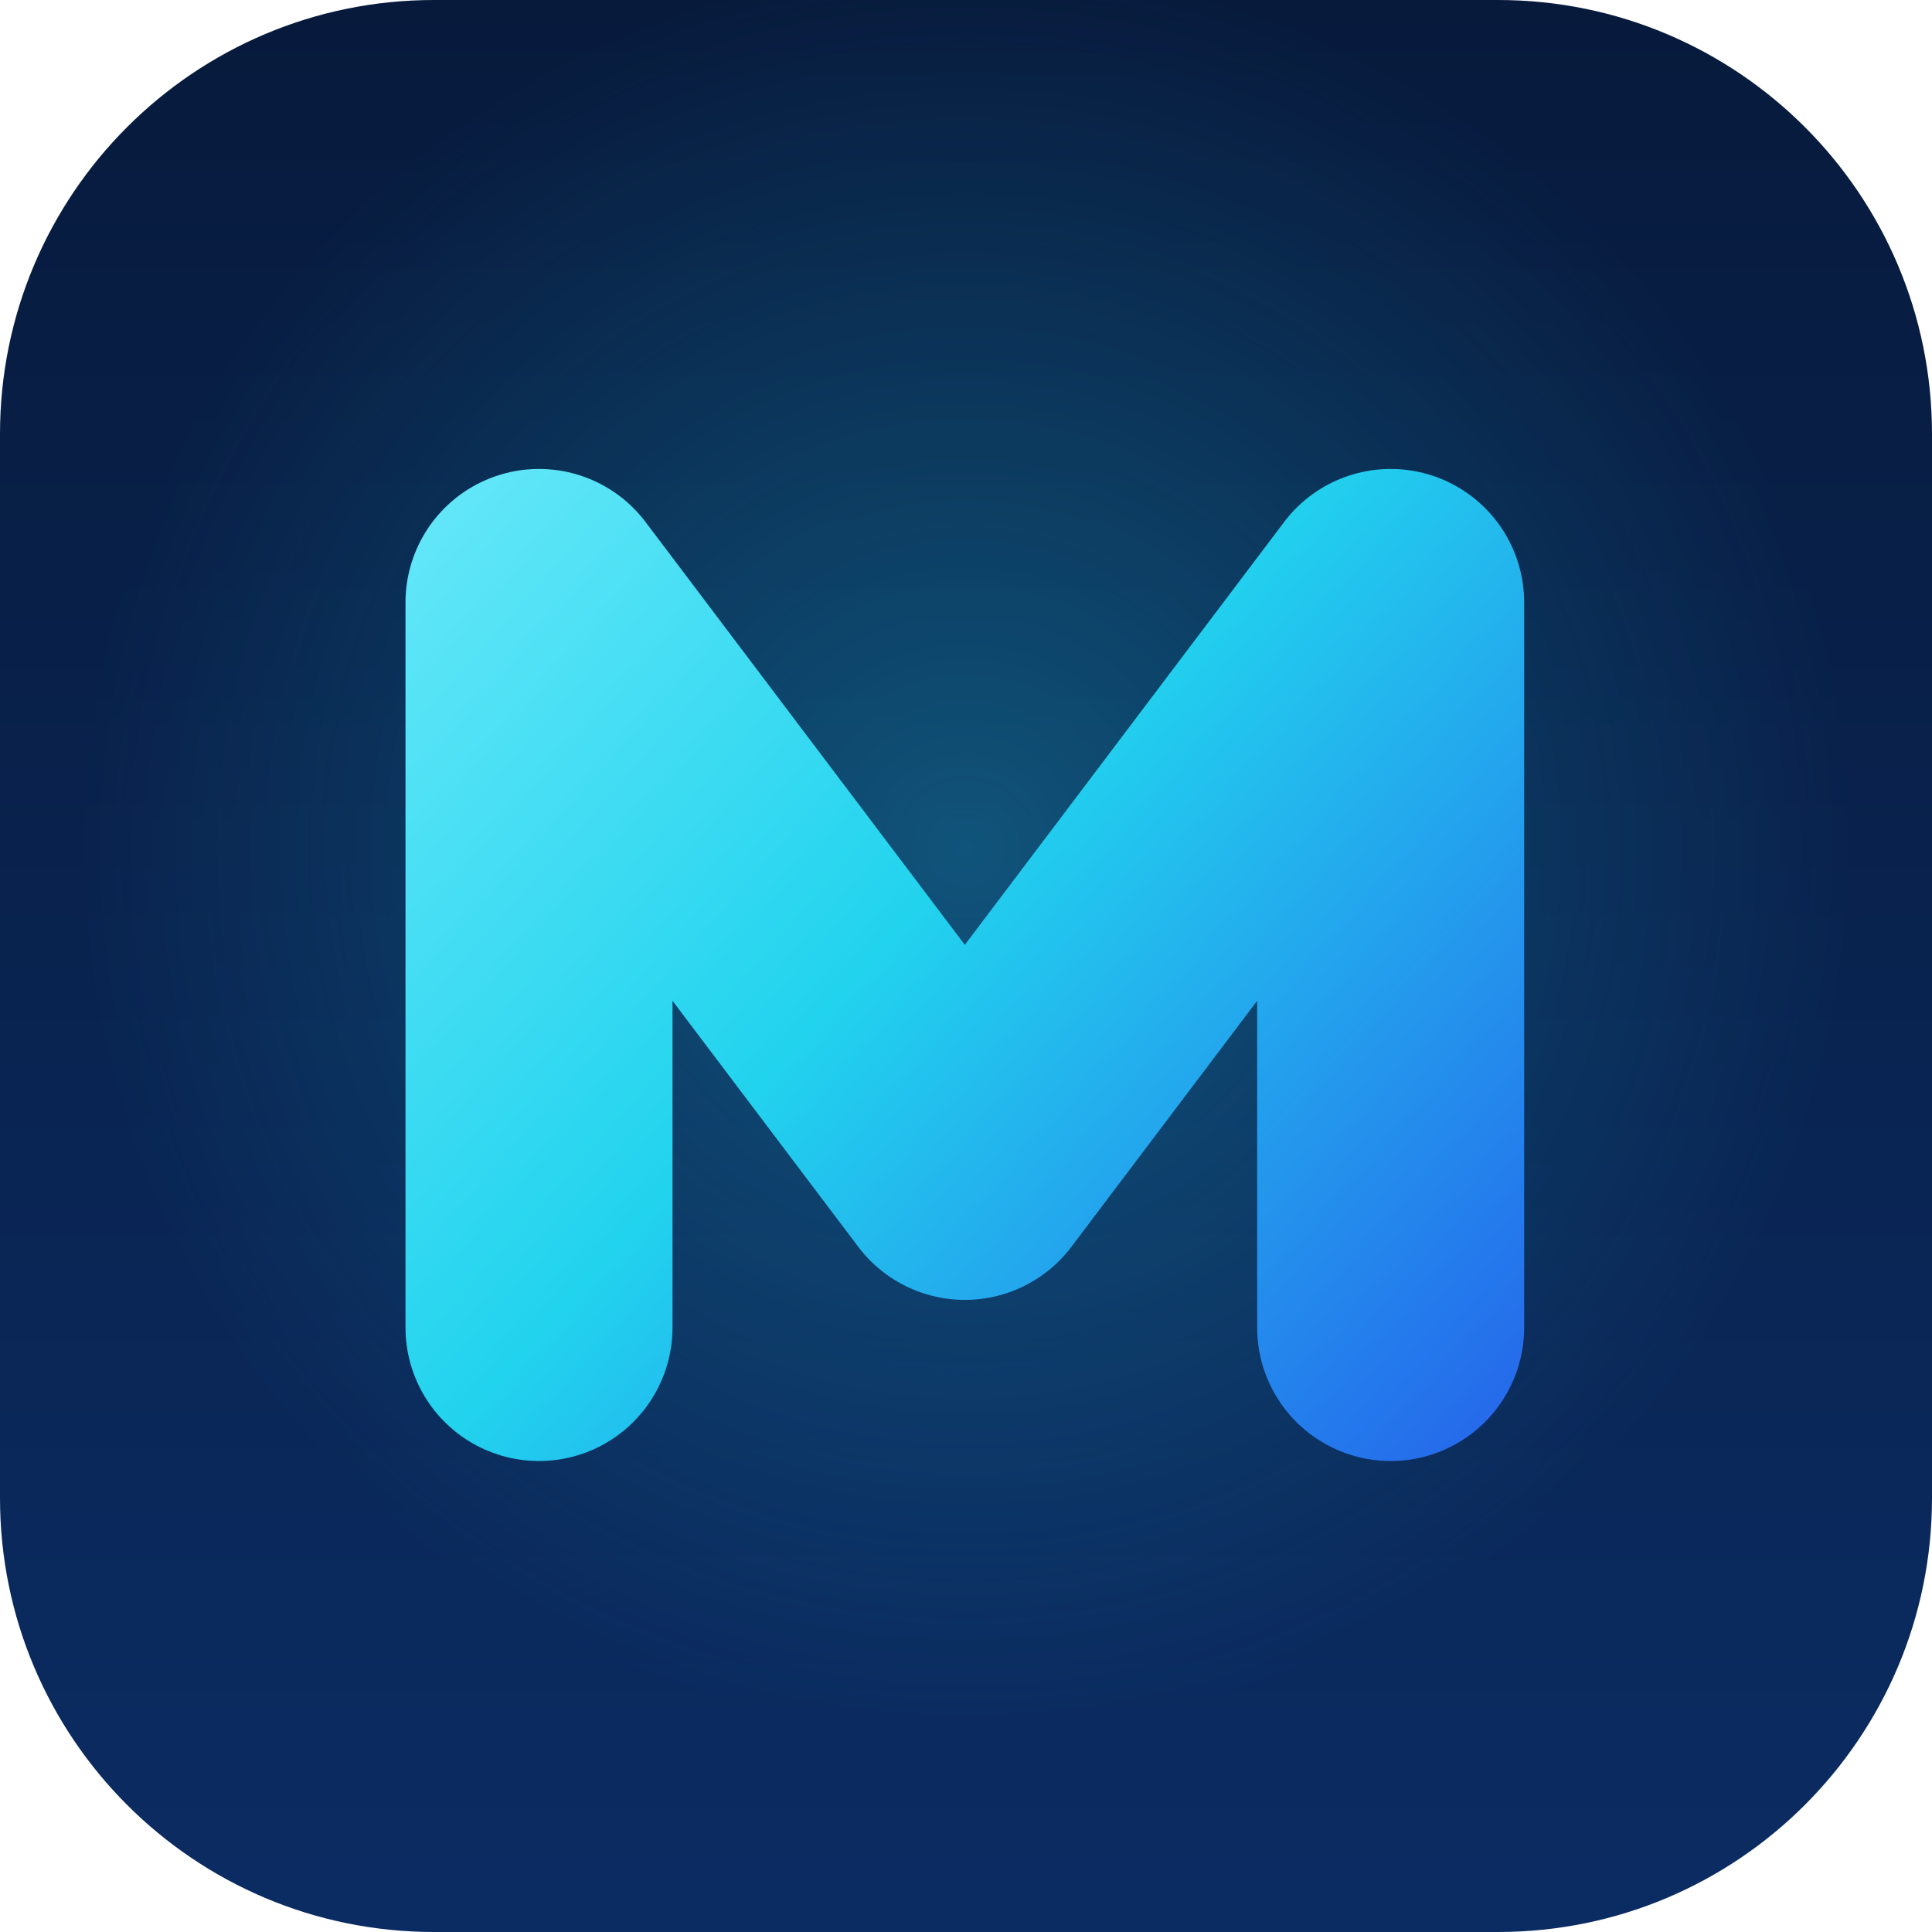
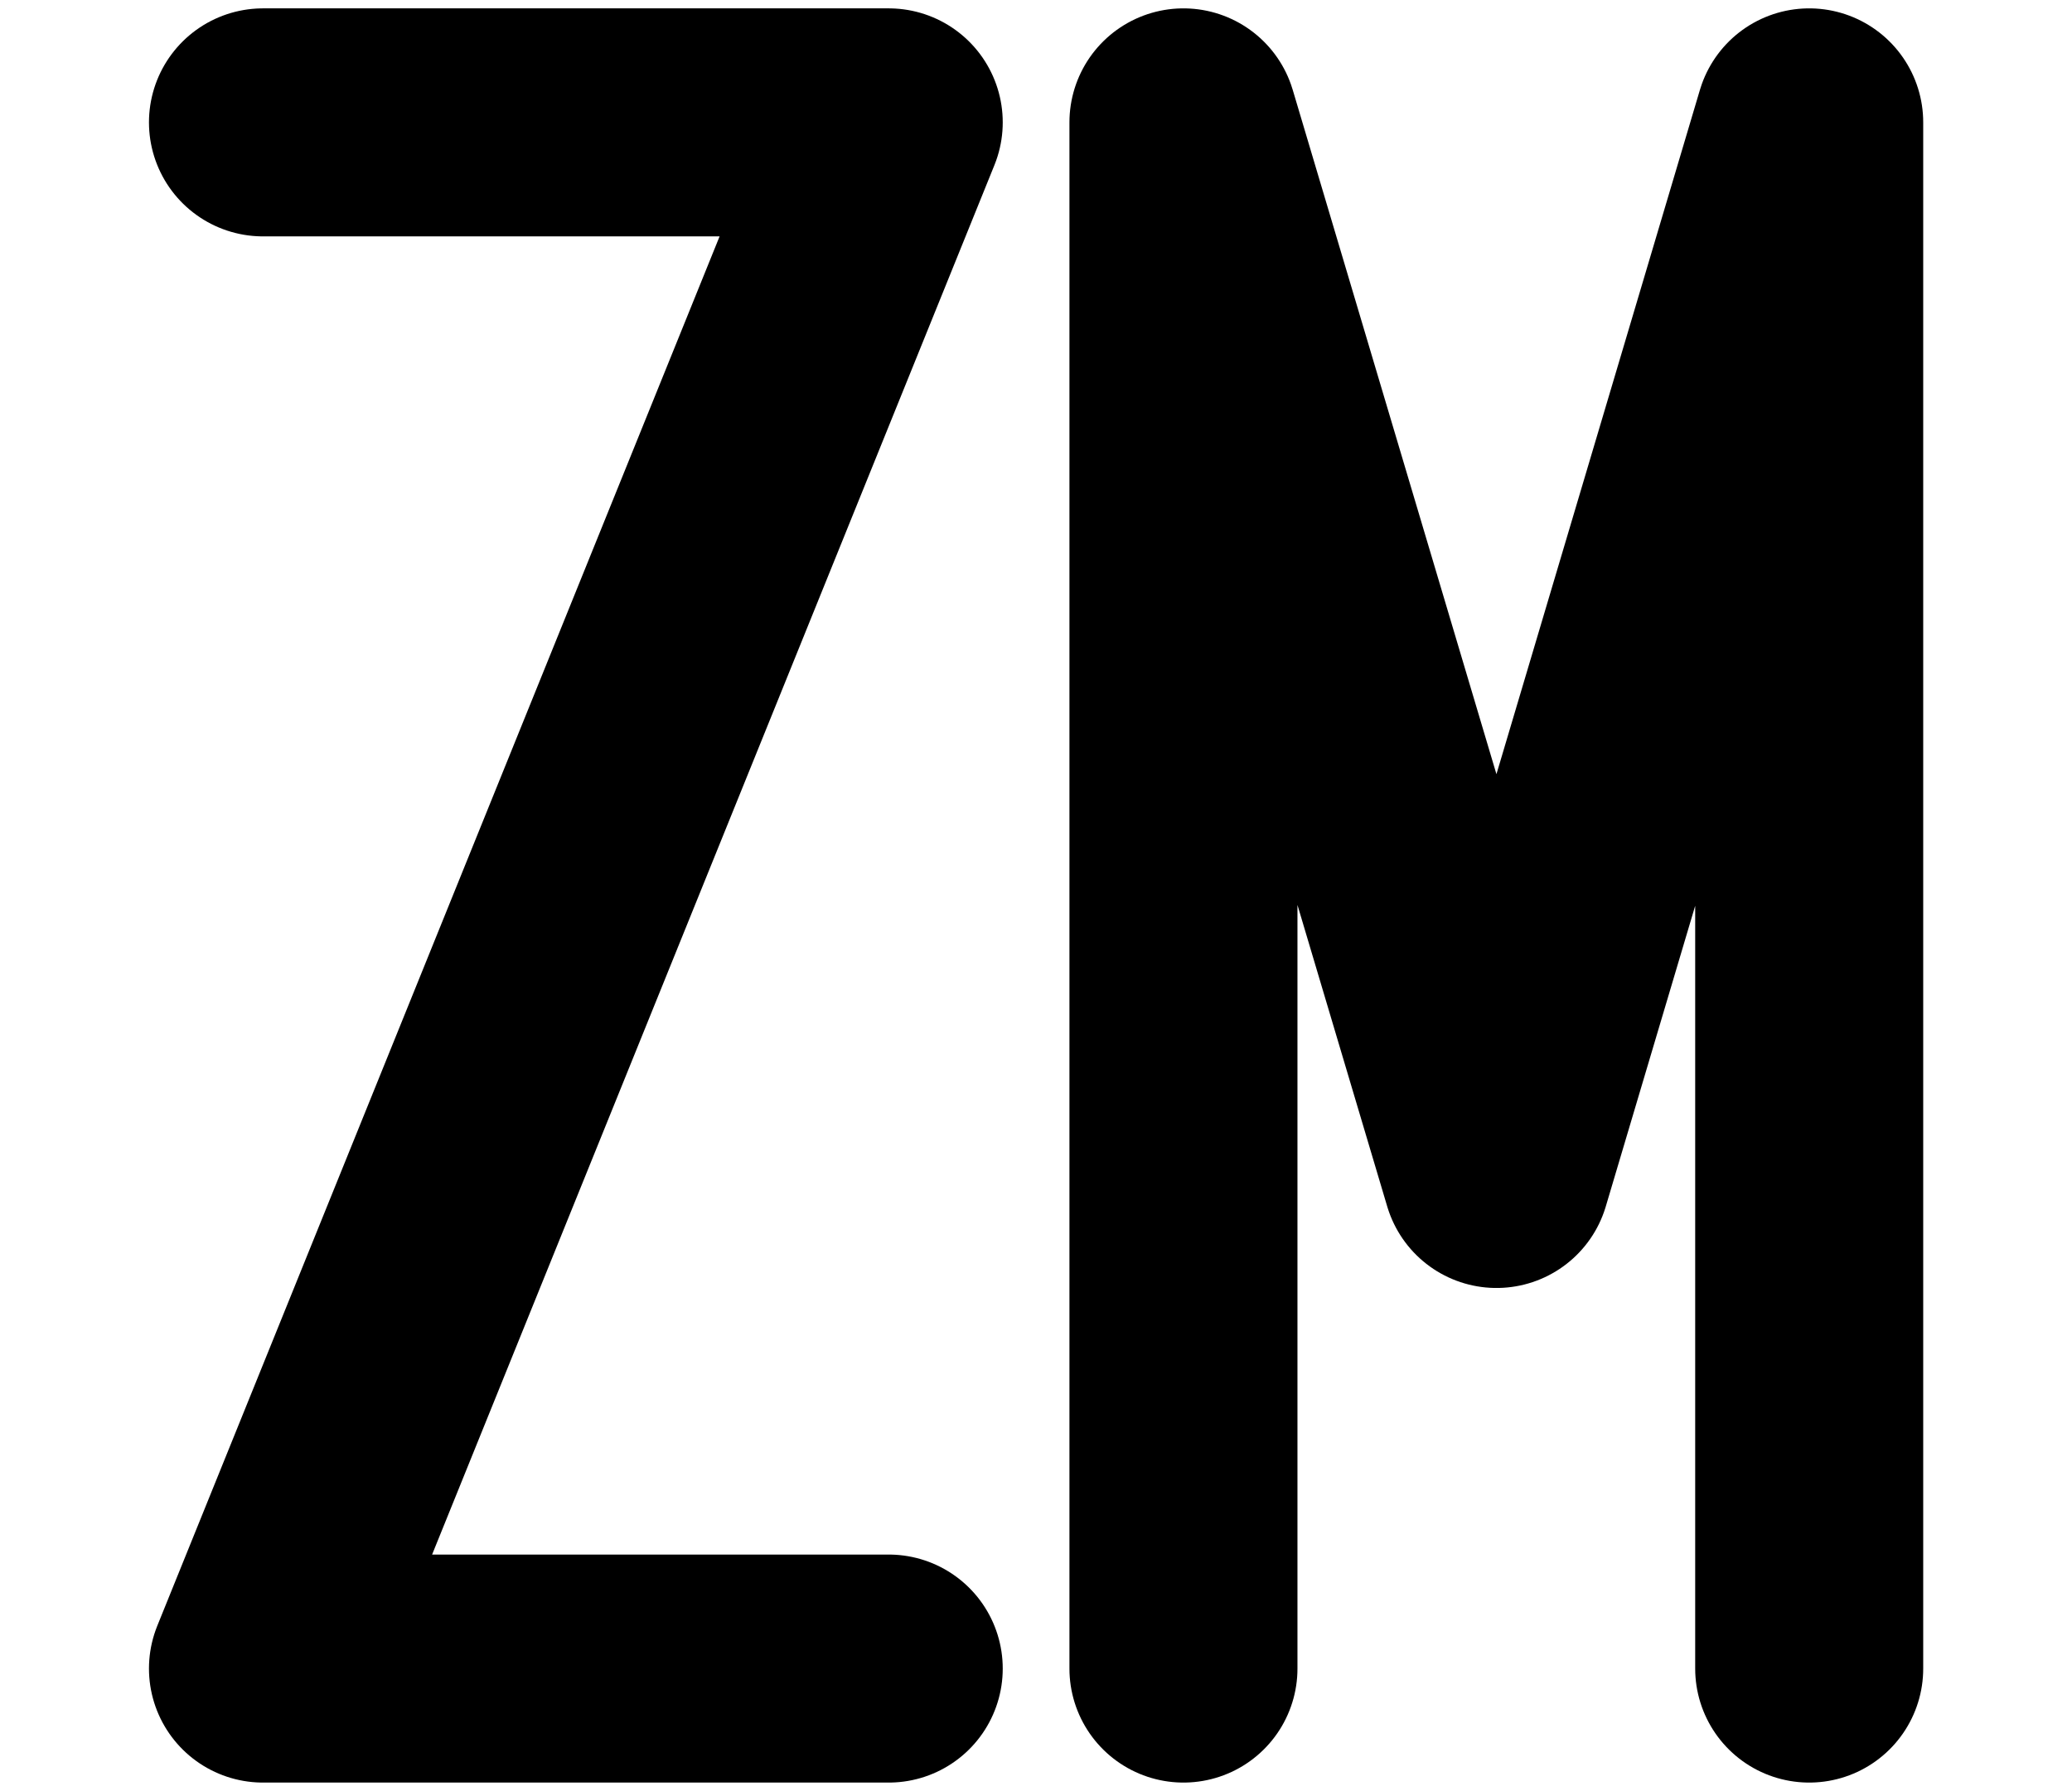
- <svg xmlns="http://www.w3.org/2000/svg" width="1024" height="1024" viewBox="0 0 1024 1024" fill="none">
-   <defs>
-     <linearGradient id="bg" x1="512" y1="0" x2="512" y2="1024" gradientUnits="userSpaceOnUse">
-       <stop stop-color="#071A3C" />
-       <stop offset="1" stop-color="#0B2C63" />
-     </linearGradient>
-     <radialGradient id="glow" cx="0" cy="0" r="1" gradientTransform="translate(512 450) rotate(90) scale(470)" gradientUnits="userSpaceOnUse">
-       <stop stop-color="#22D3EE" stop-opacity="0.28" />
-       <stop offset="1" stop-color="#22D3EE" stop-opacity="0" />
-     </radialGradient>
-     <linearGradient id="mark" x1="37" y1="27" x2="523" y2="458" gradientUnits="userSpaceOnUse">
-       <stop stop-color="#67E8F9" />
-       <stop offset="0.45" stop-color="#22D3EE" />
-       <stop offset="1" stop-color="#2563EB" />
-     </linearGradient>
-     <clipPath id="squircle">
-       <rect width="1024" height="1024" rx="230" />
-     </clipPath>
-   </defs>
-   <g clip-path="url(#squircle)">
-     <rect width="1024" height="1024" fill="url(#bg)" />
-     <rect width="1024" height="1024" fill="url(#glow)" />
-   </g>
-   <g transform="translate(169.78 215.61) scale(1.22)">
-     <path d="M95 400 L95 85 L280 330 L465 85 L465 400" fill="none" stroke="url(#mark)" stroke-width="116" stroke-linecap="round" stroke-linejoin="round" />
+ <svg xmlns="http://www.w3.org/2000/svg" width="560" height="484" viewBox="0 0 560 484" fill="none">
+   <g stroke="currentColor" stroke-width="64.68" stroke-linecap="round" stroke-linejoin="round" fill="none" transform="translate(-207.81 -245.81) scale(0.9528)">
+     <path d="M292.7 292.7 L470.2 292.7 L292.7 731.3 L470.2 731.3" />
+     <path d="M553.8 731.3 L553.8 292.7 L642.6 591.0 L731.3 292.7 L731.3 731.3" />
  </g>
</svg>
